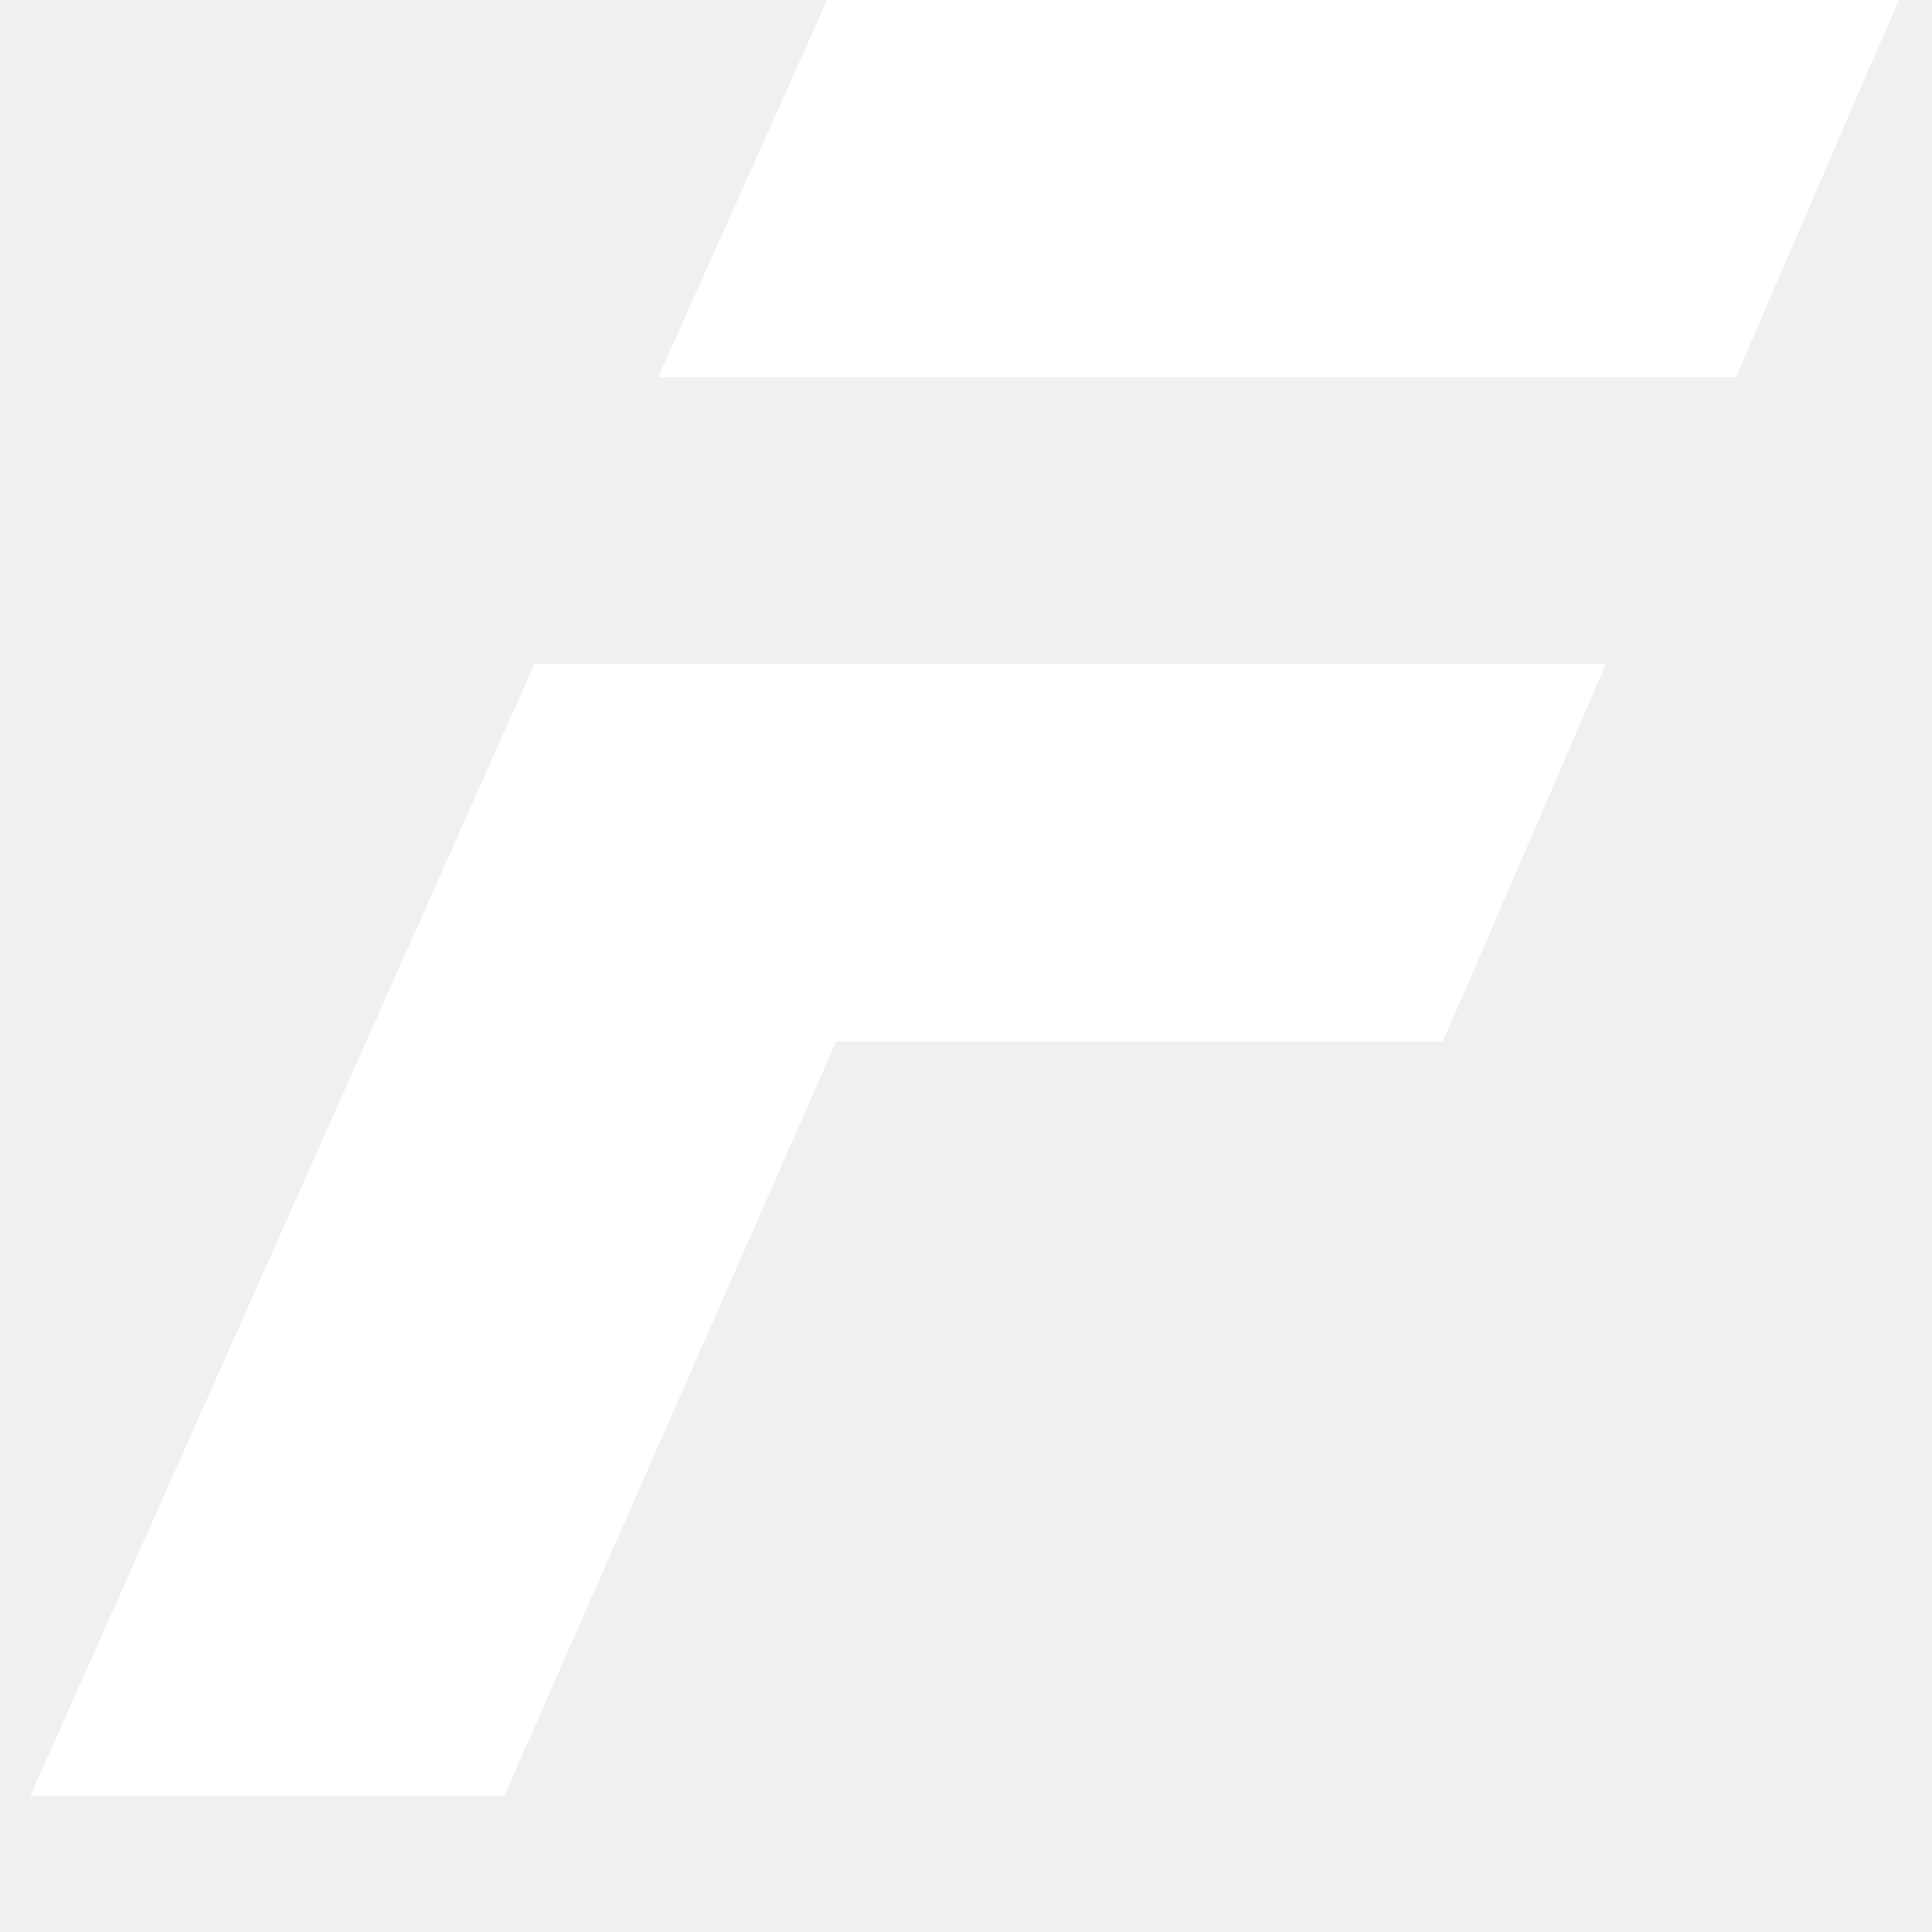
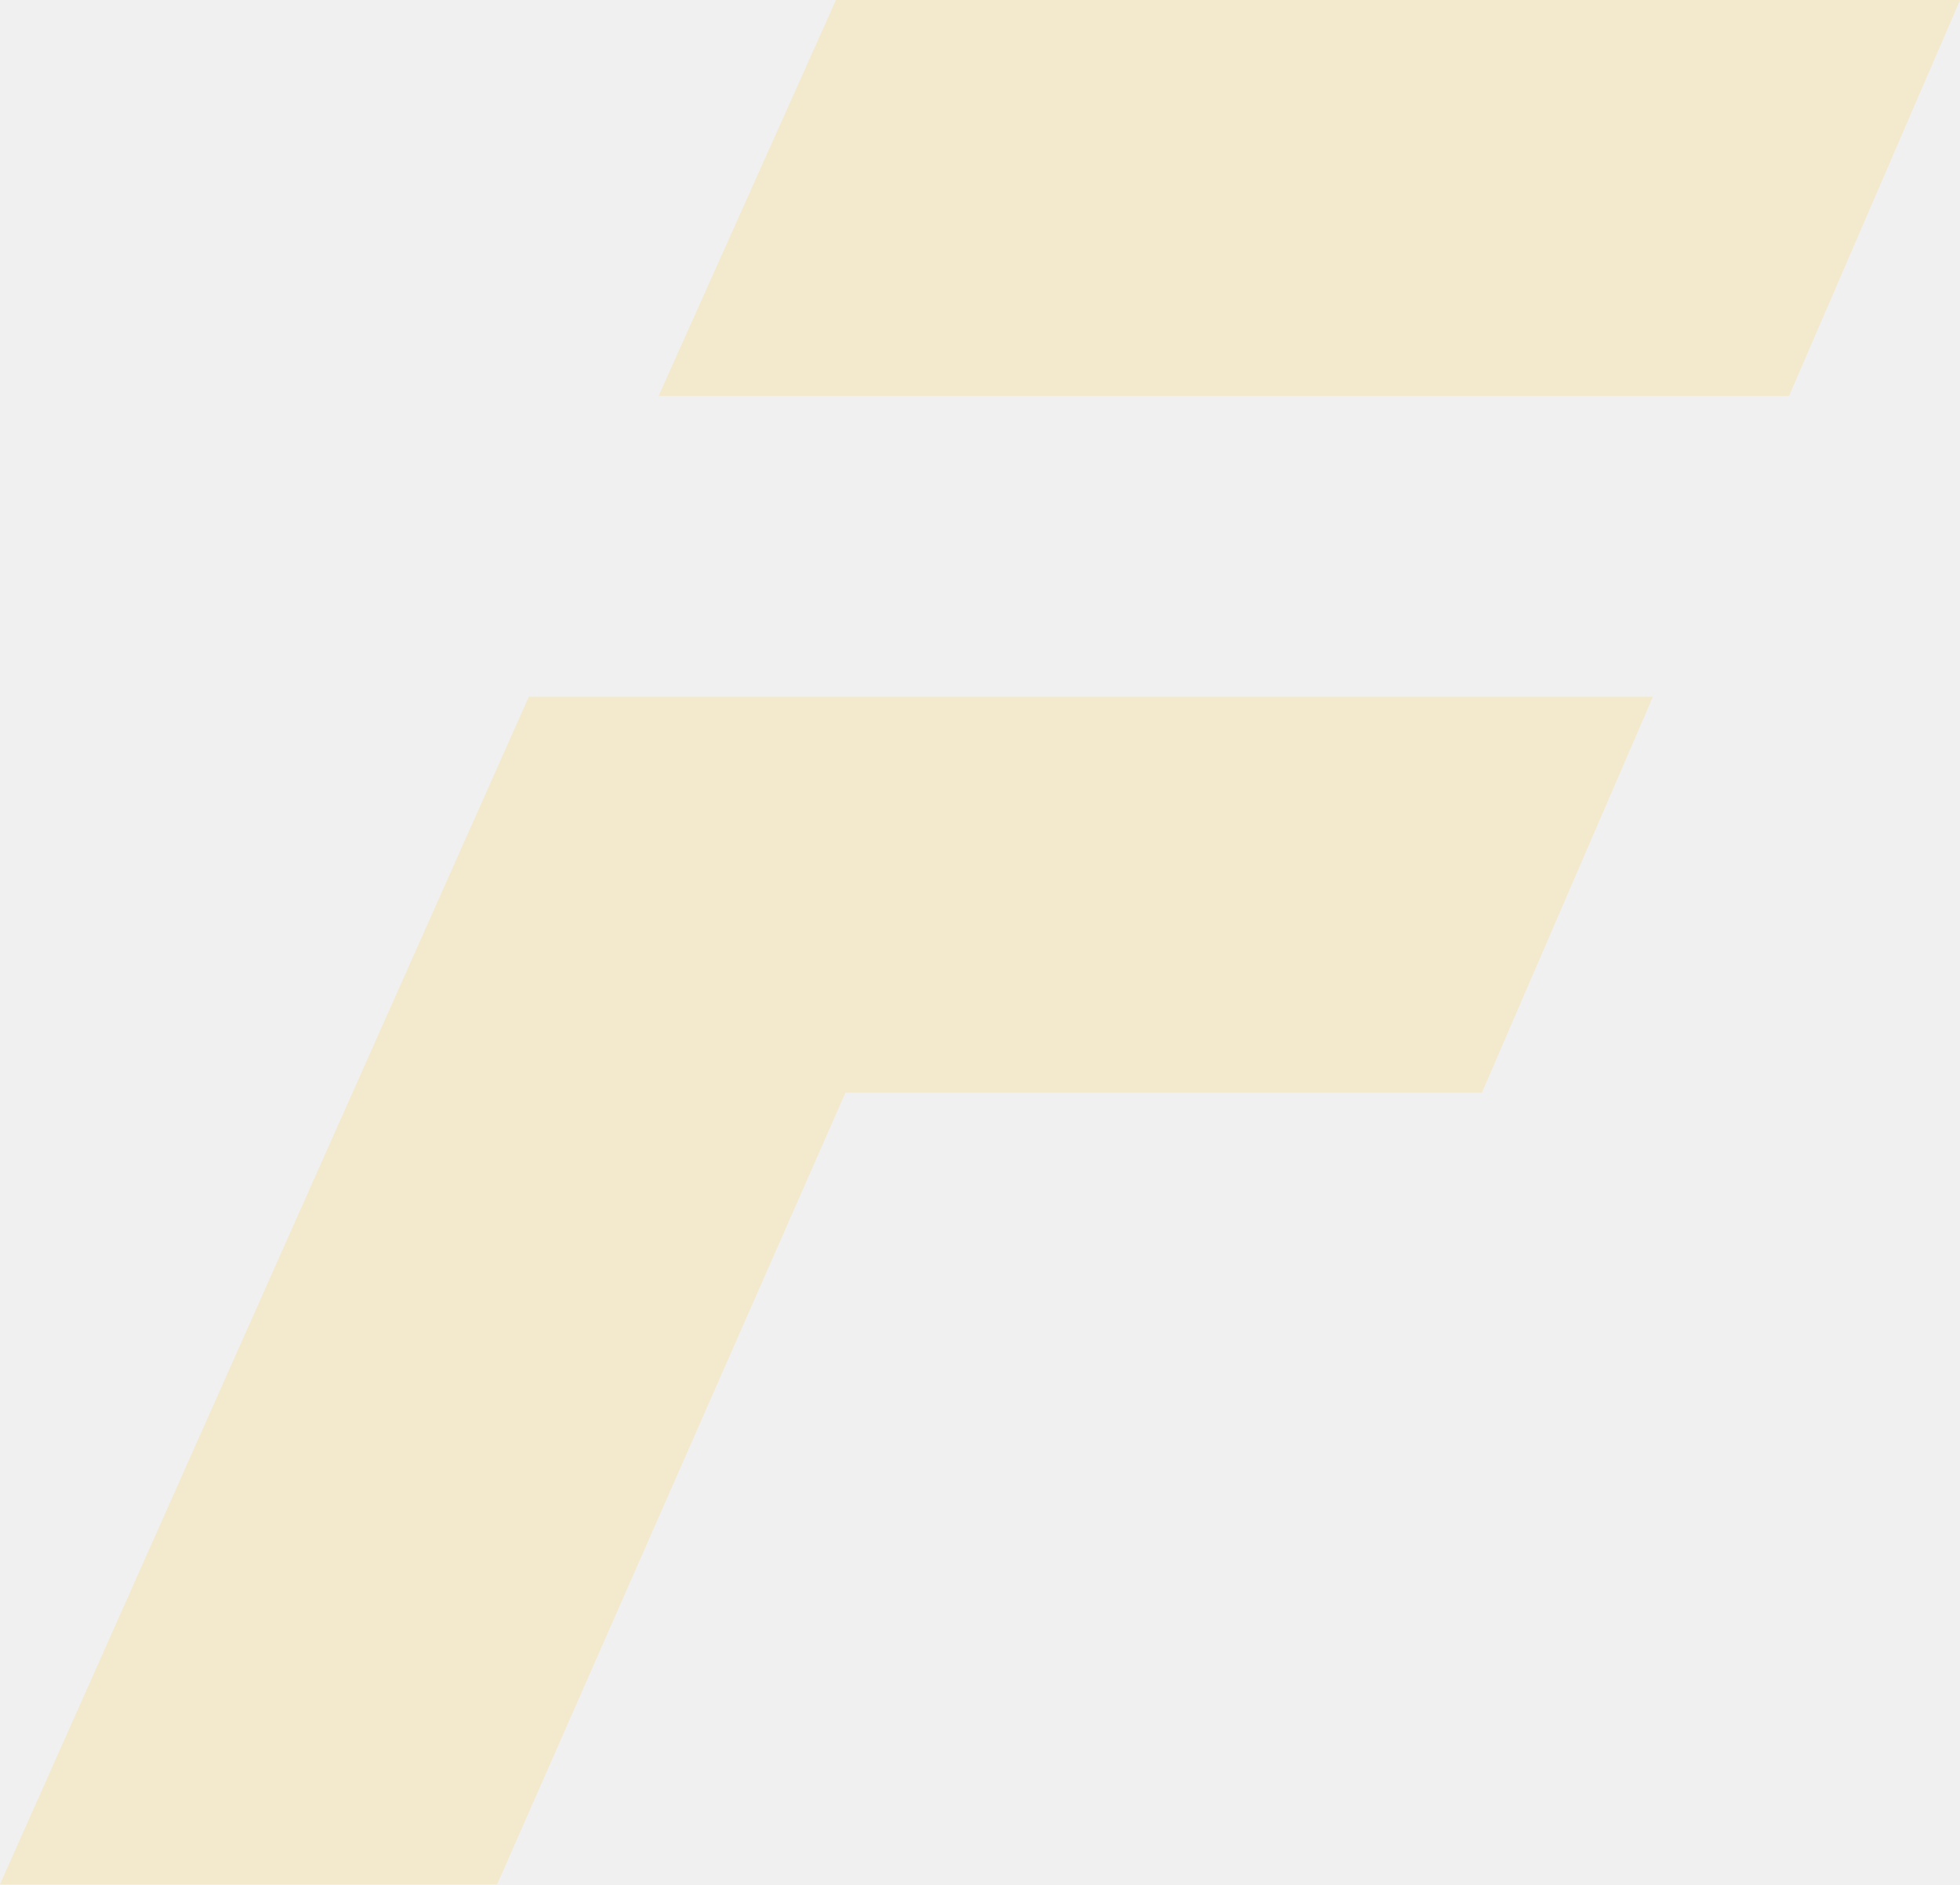
- <svg xmlns="http://www.w3.org/2000/svg" viewBox="0 0 630 640" width="48" height="48">
+ <svg xmlns="http://www.w3.org/2000/svg" viewBox="5 0 619 595" role="img" aria-label="FUES">
  <g transform="translate(0, 595) scale(1, -1)">
-     <path d="M213 470 269 595H624L570 470ZM5 0 172 375H527L473 250H272L162 0Z" fill="#ffffff" />
+     <path d="M213 470 269 595H624L570 470ZM5 0 172 375H527L473 250H272L162 0Z" fill="#f3e9cc" />
  </g>
</svg>
